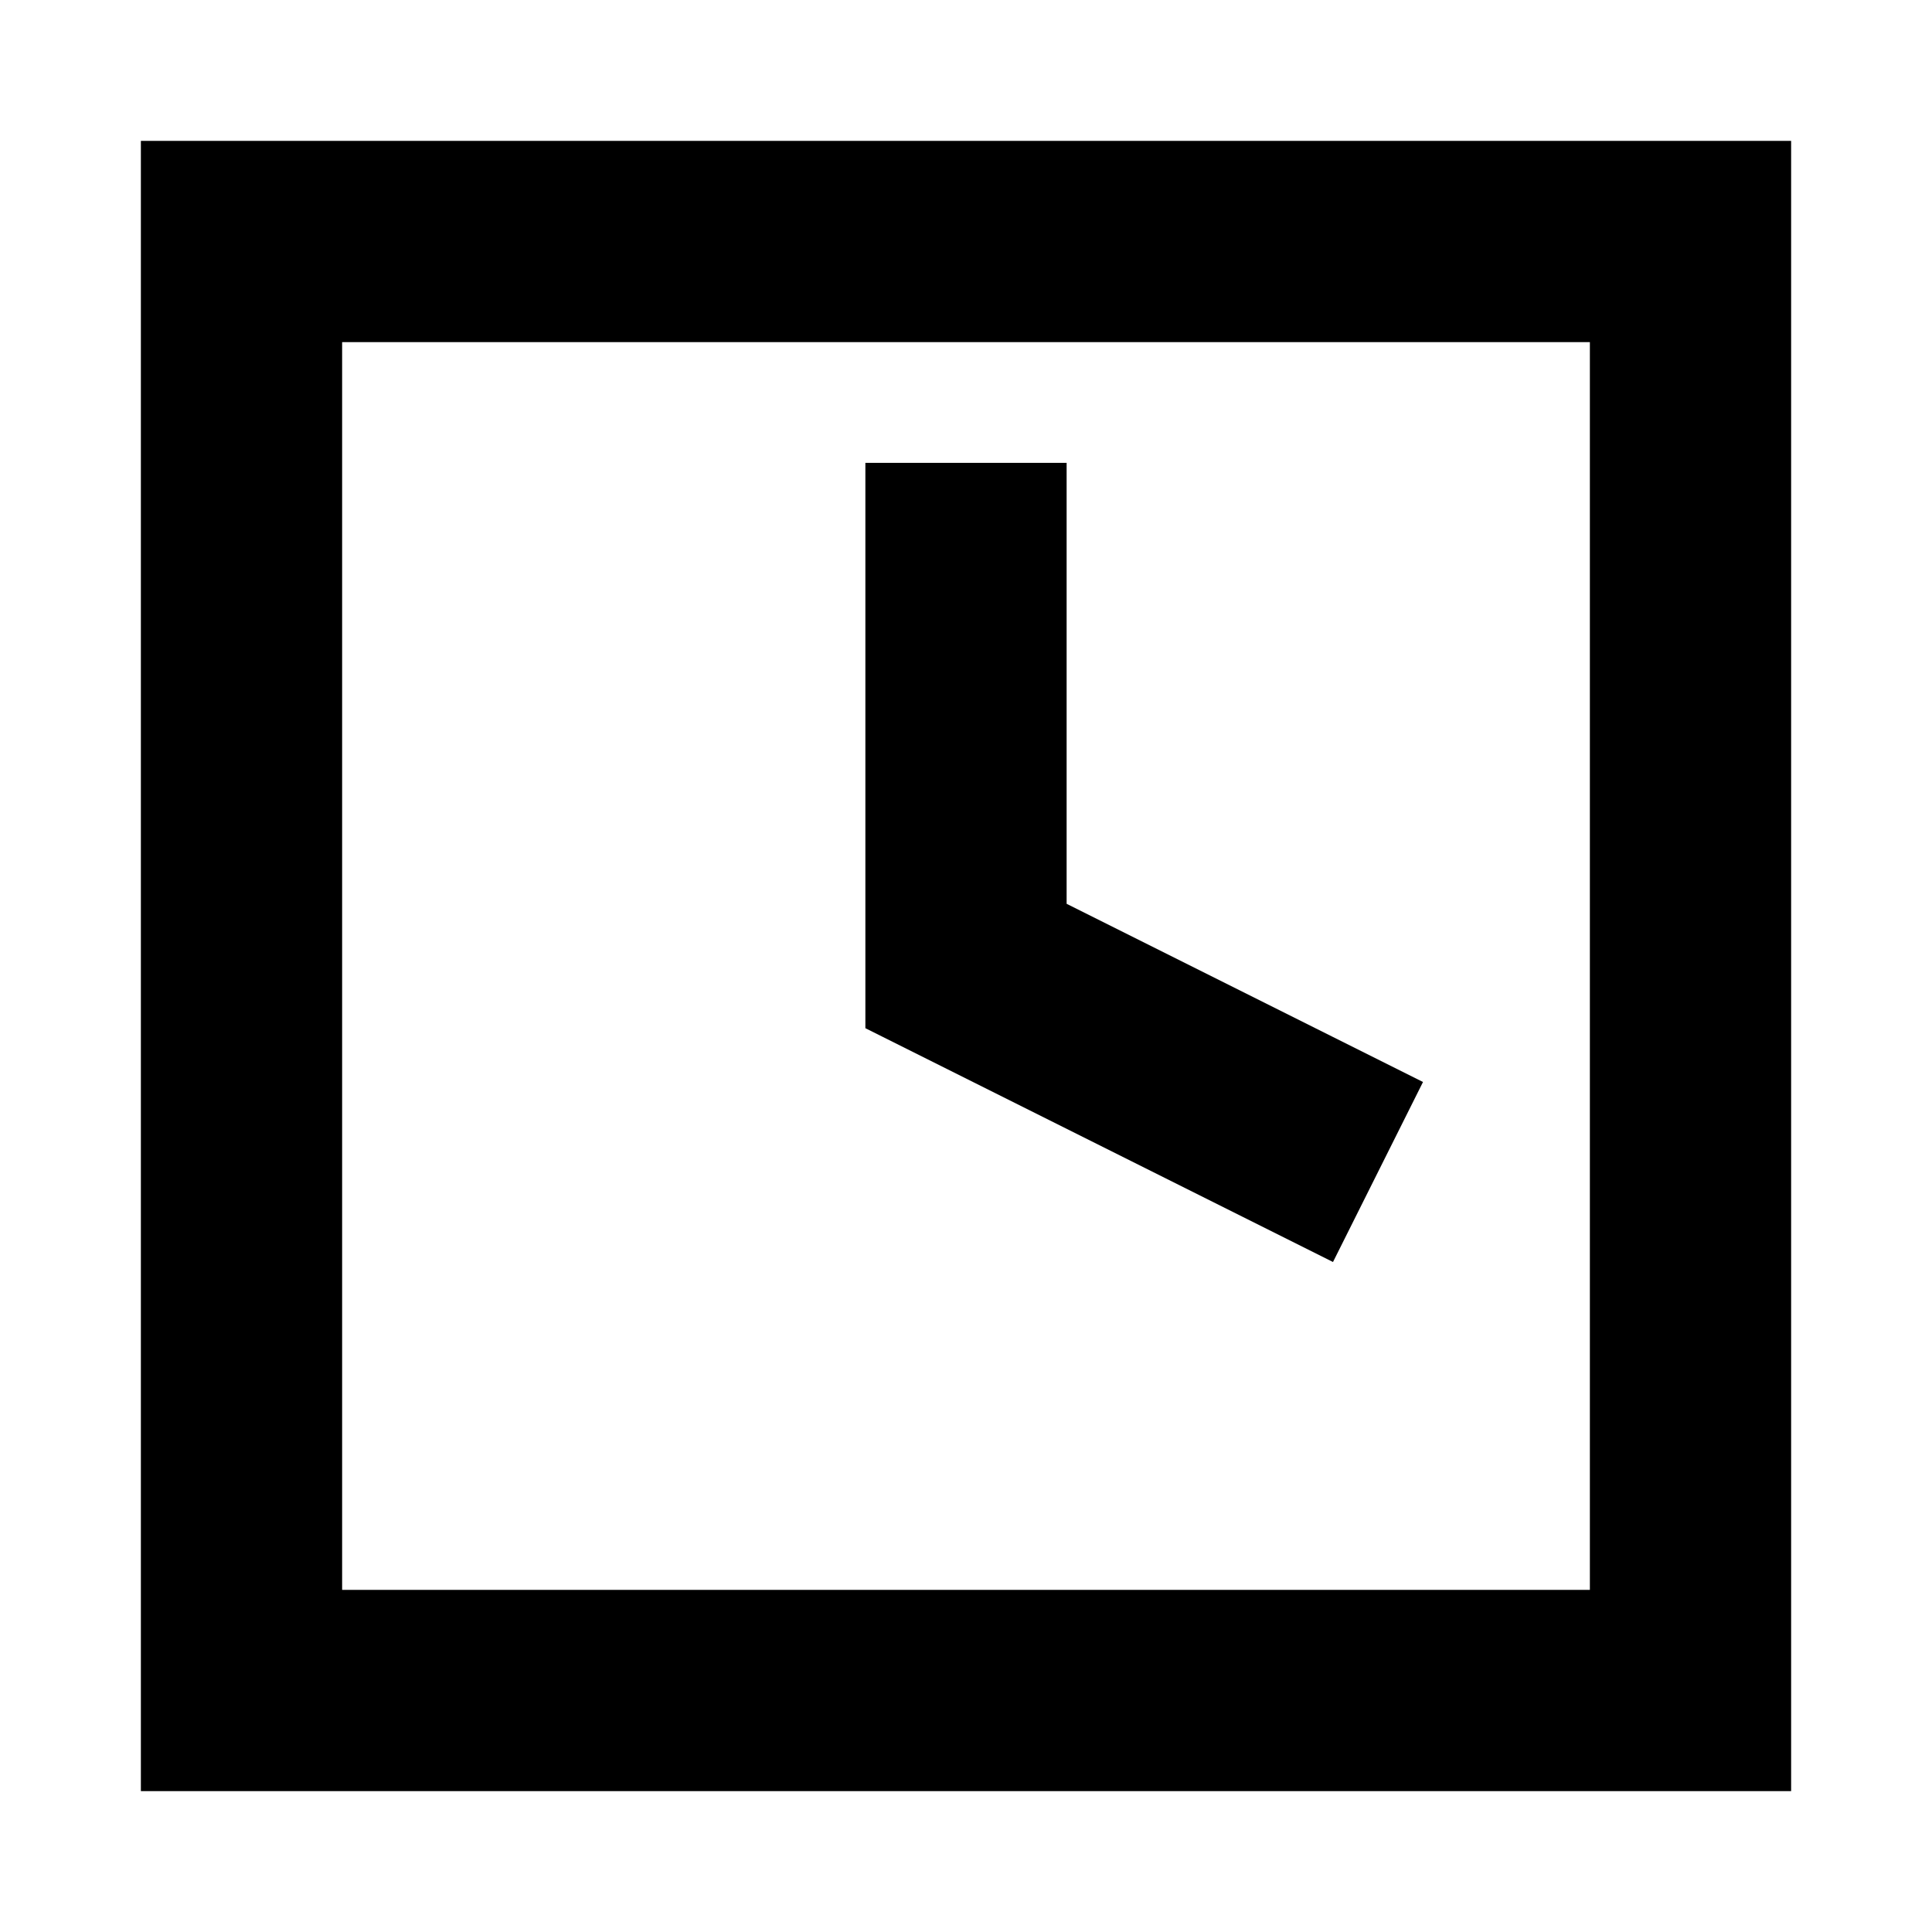
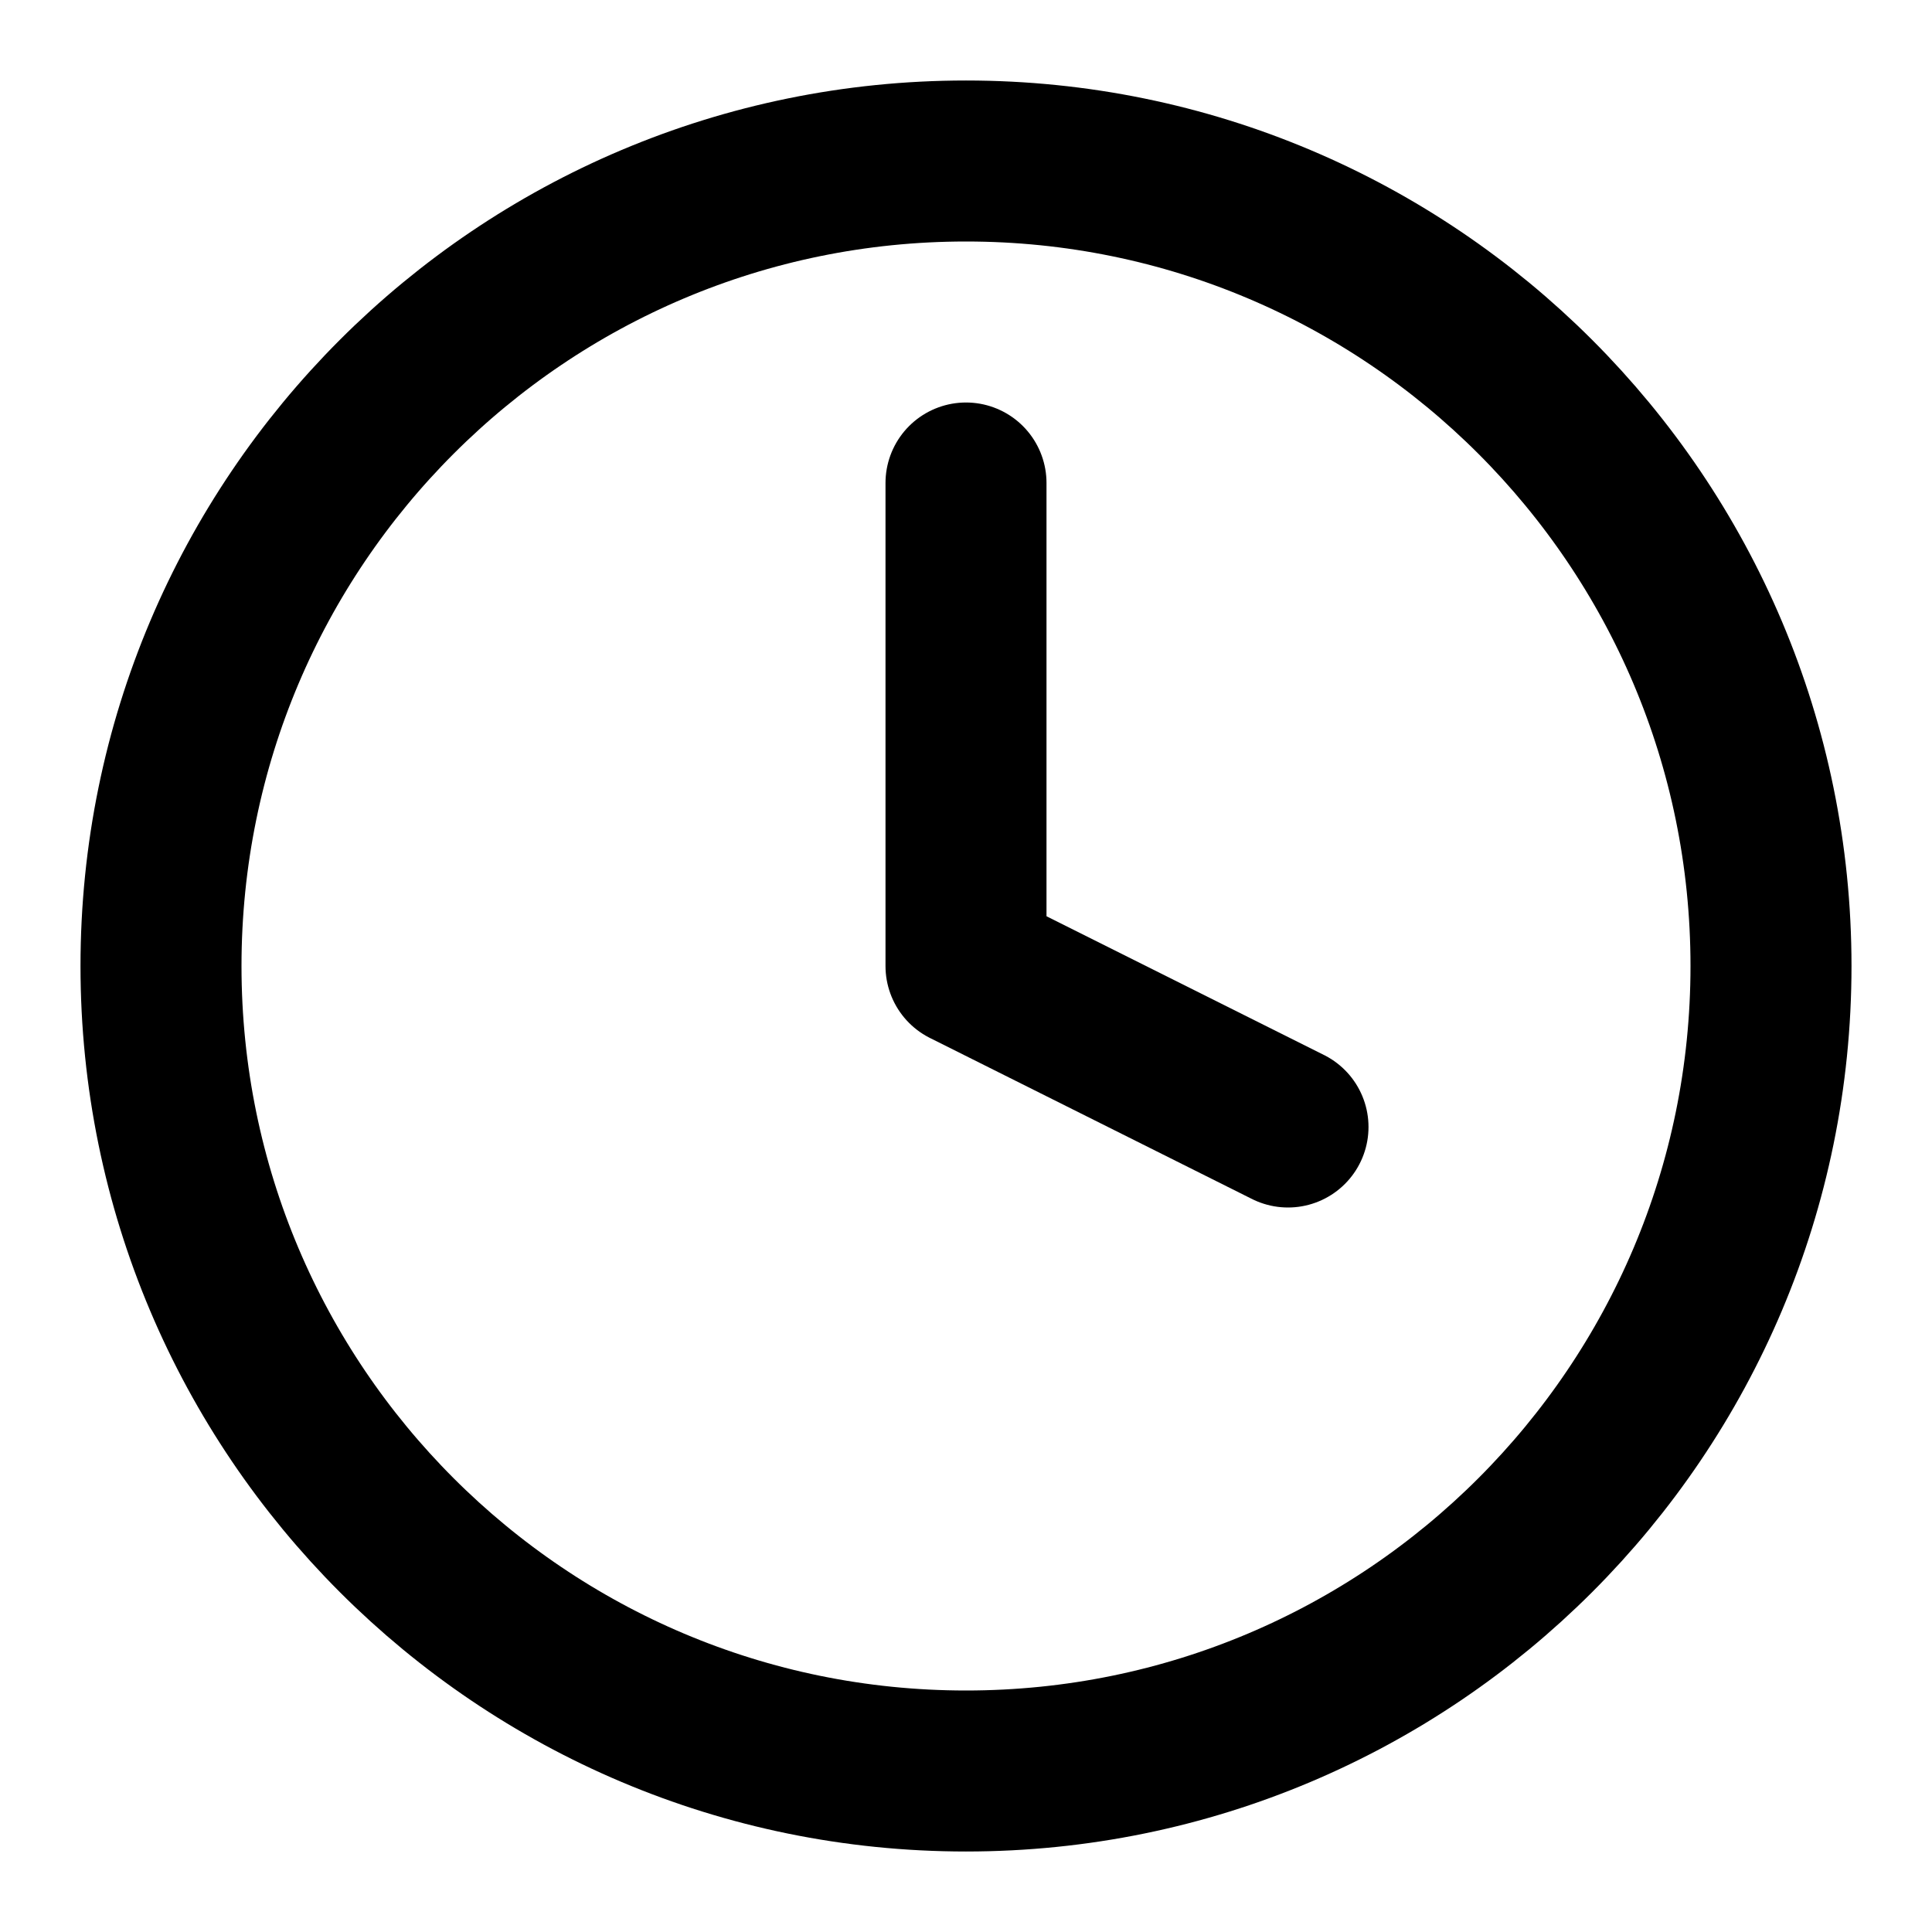
- <svg xmlns="http://www.w3.org/2000/svg" viewBox="0 0 24 24" fill="none" stroke="currentColor" stroke-width="2.5" stroke-linecap="square" stroke-linejoin="miter">
-   <rect x="3" y="3" width="18" height="18" />
-   <polyline points="12 7 12 12 16 14" />
+ <svg xmlns="http://www.w3.org/2000/svg" viewBox="0 0 24 24" fill="none" stroke="currentColor" stroke-width="2" stroke-linecap="round" stroke-linejoin="round">
+   <circle cx="12" cy="12" r="10" />
+   <polyline points="12 6 12 12 16 14" />
</svg>
